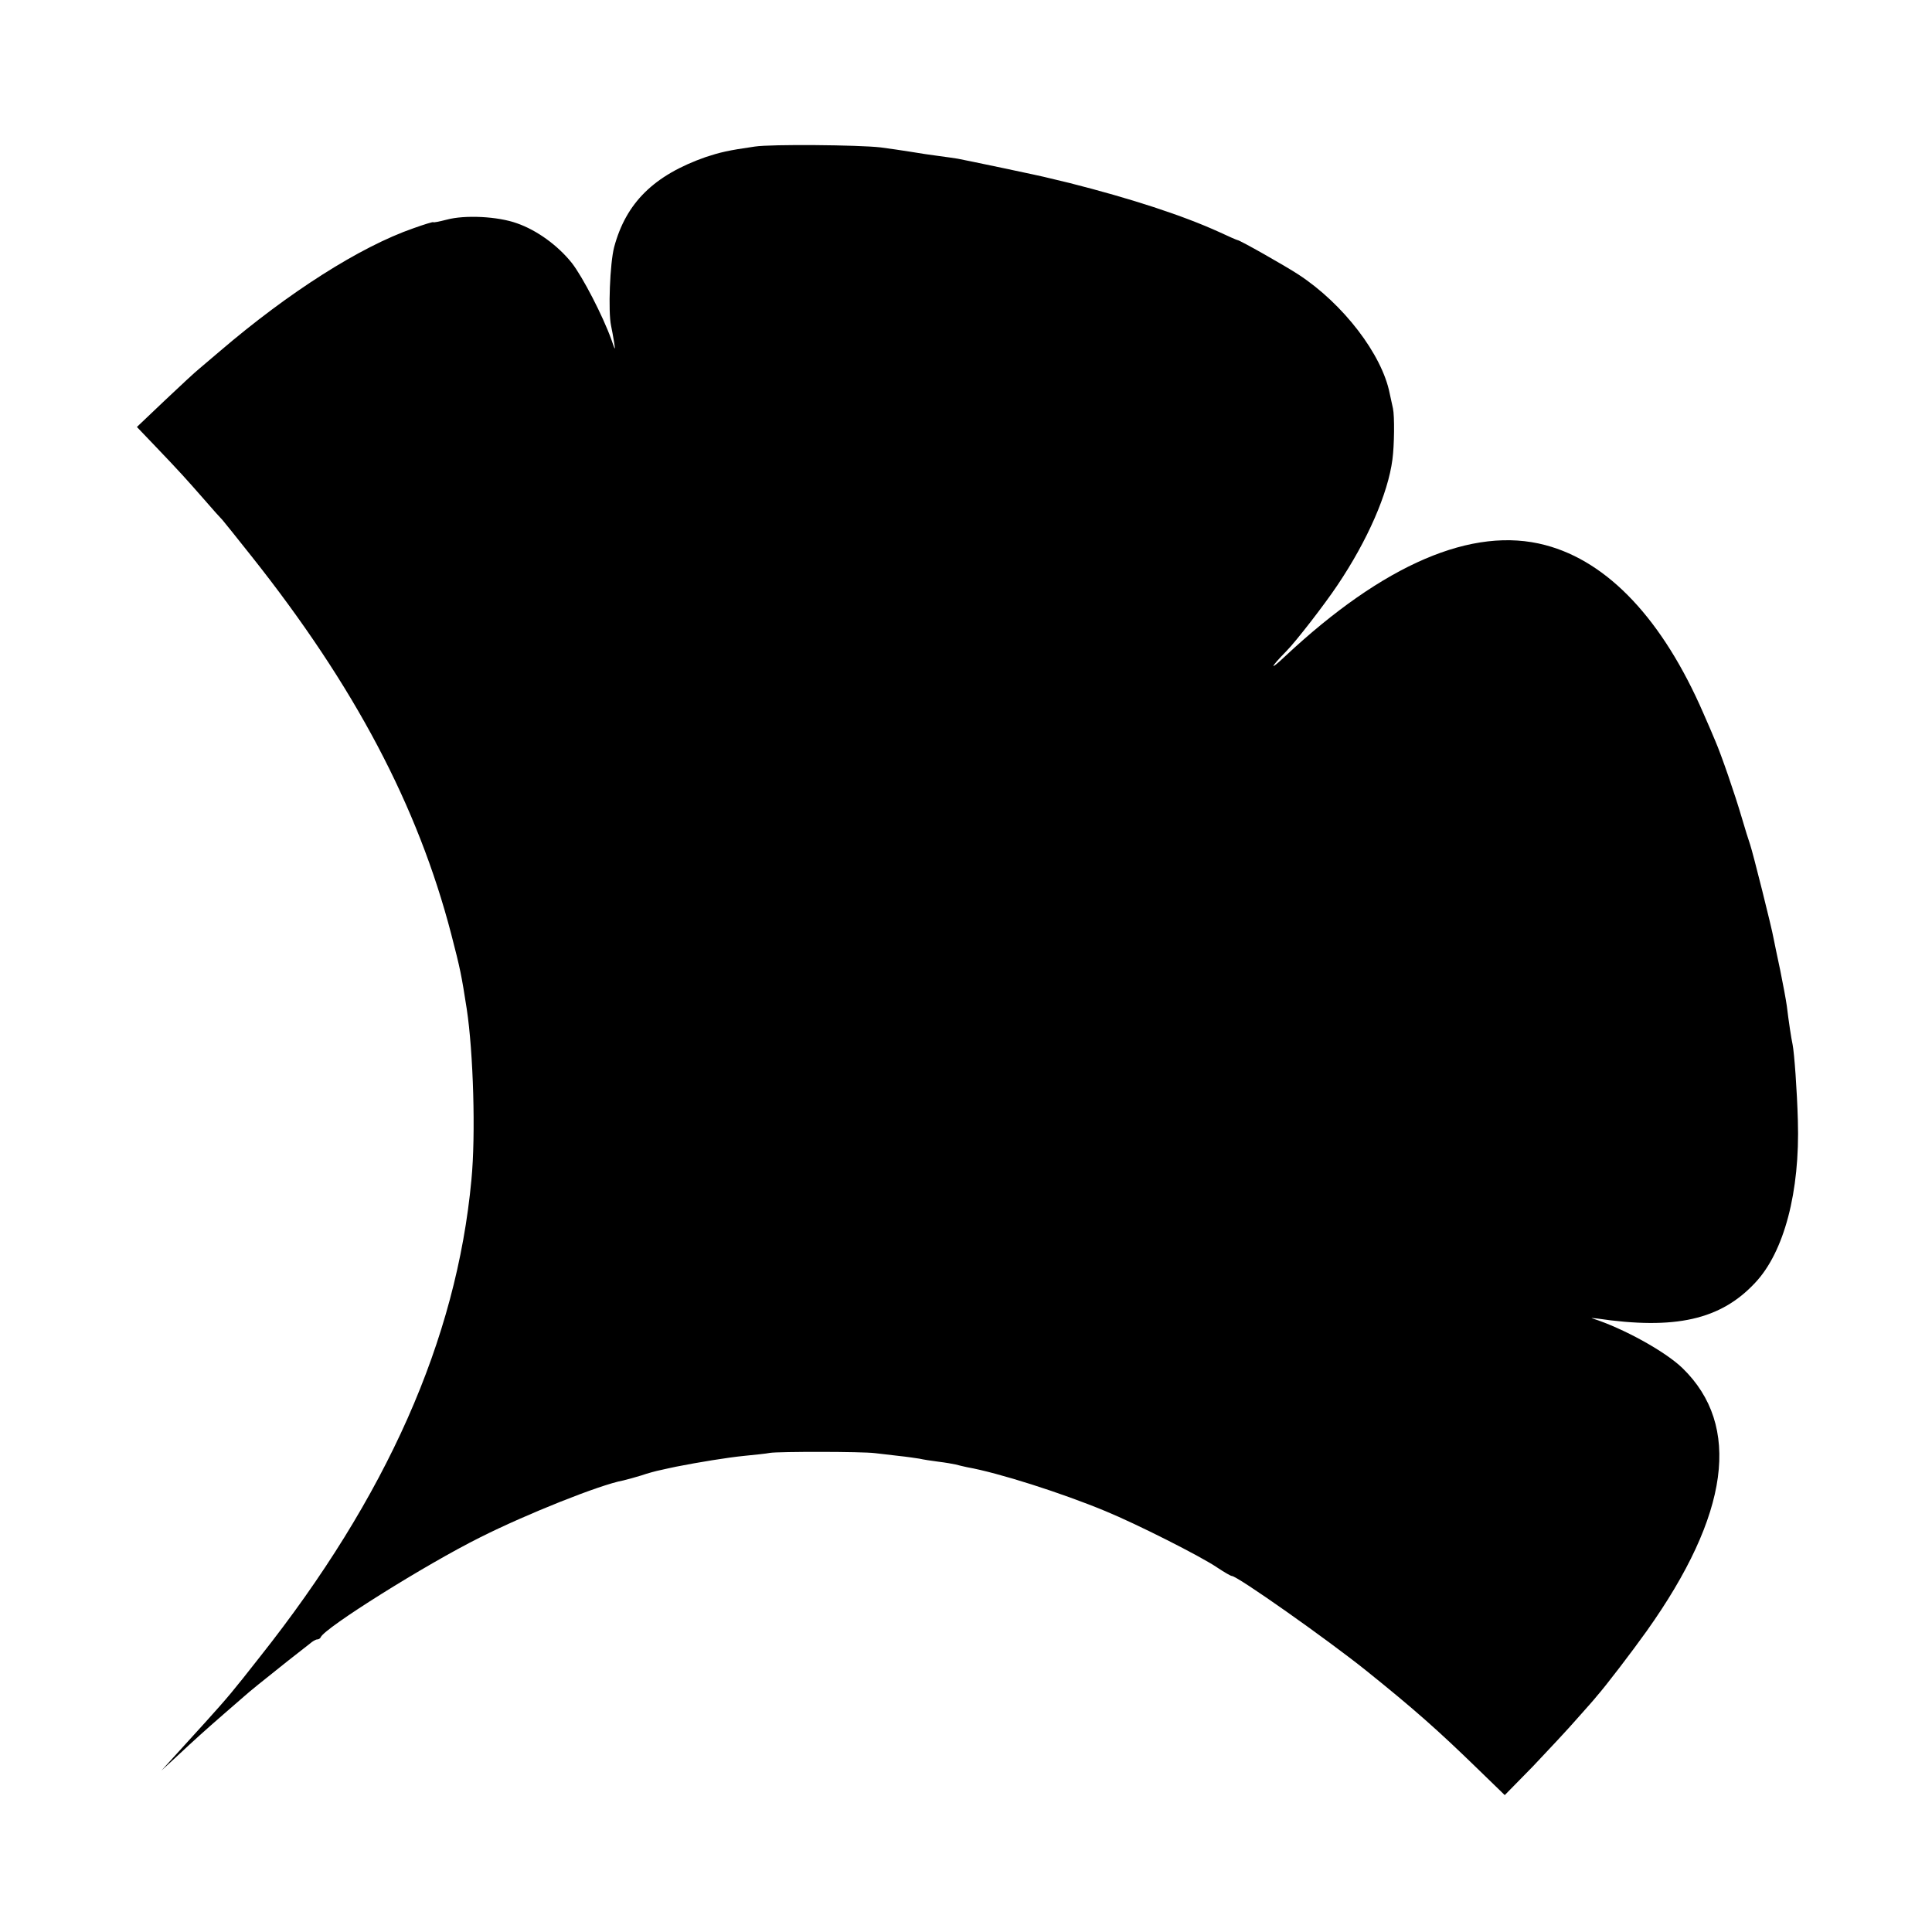
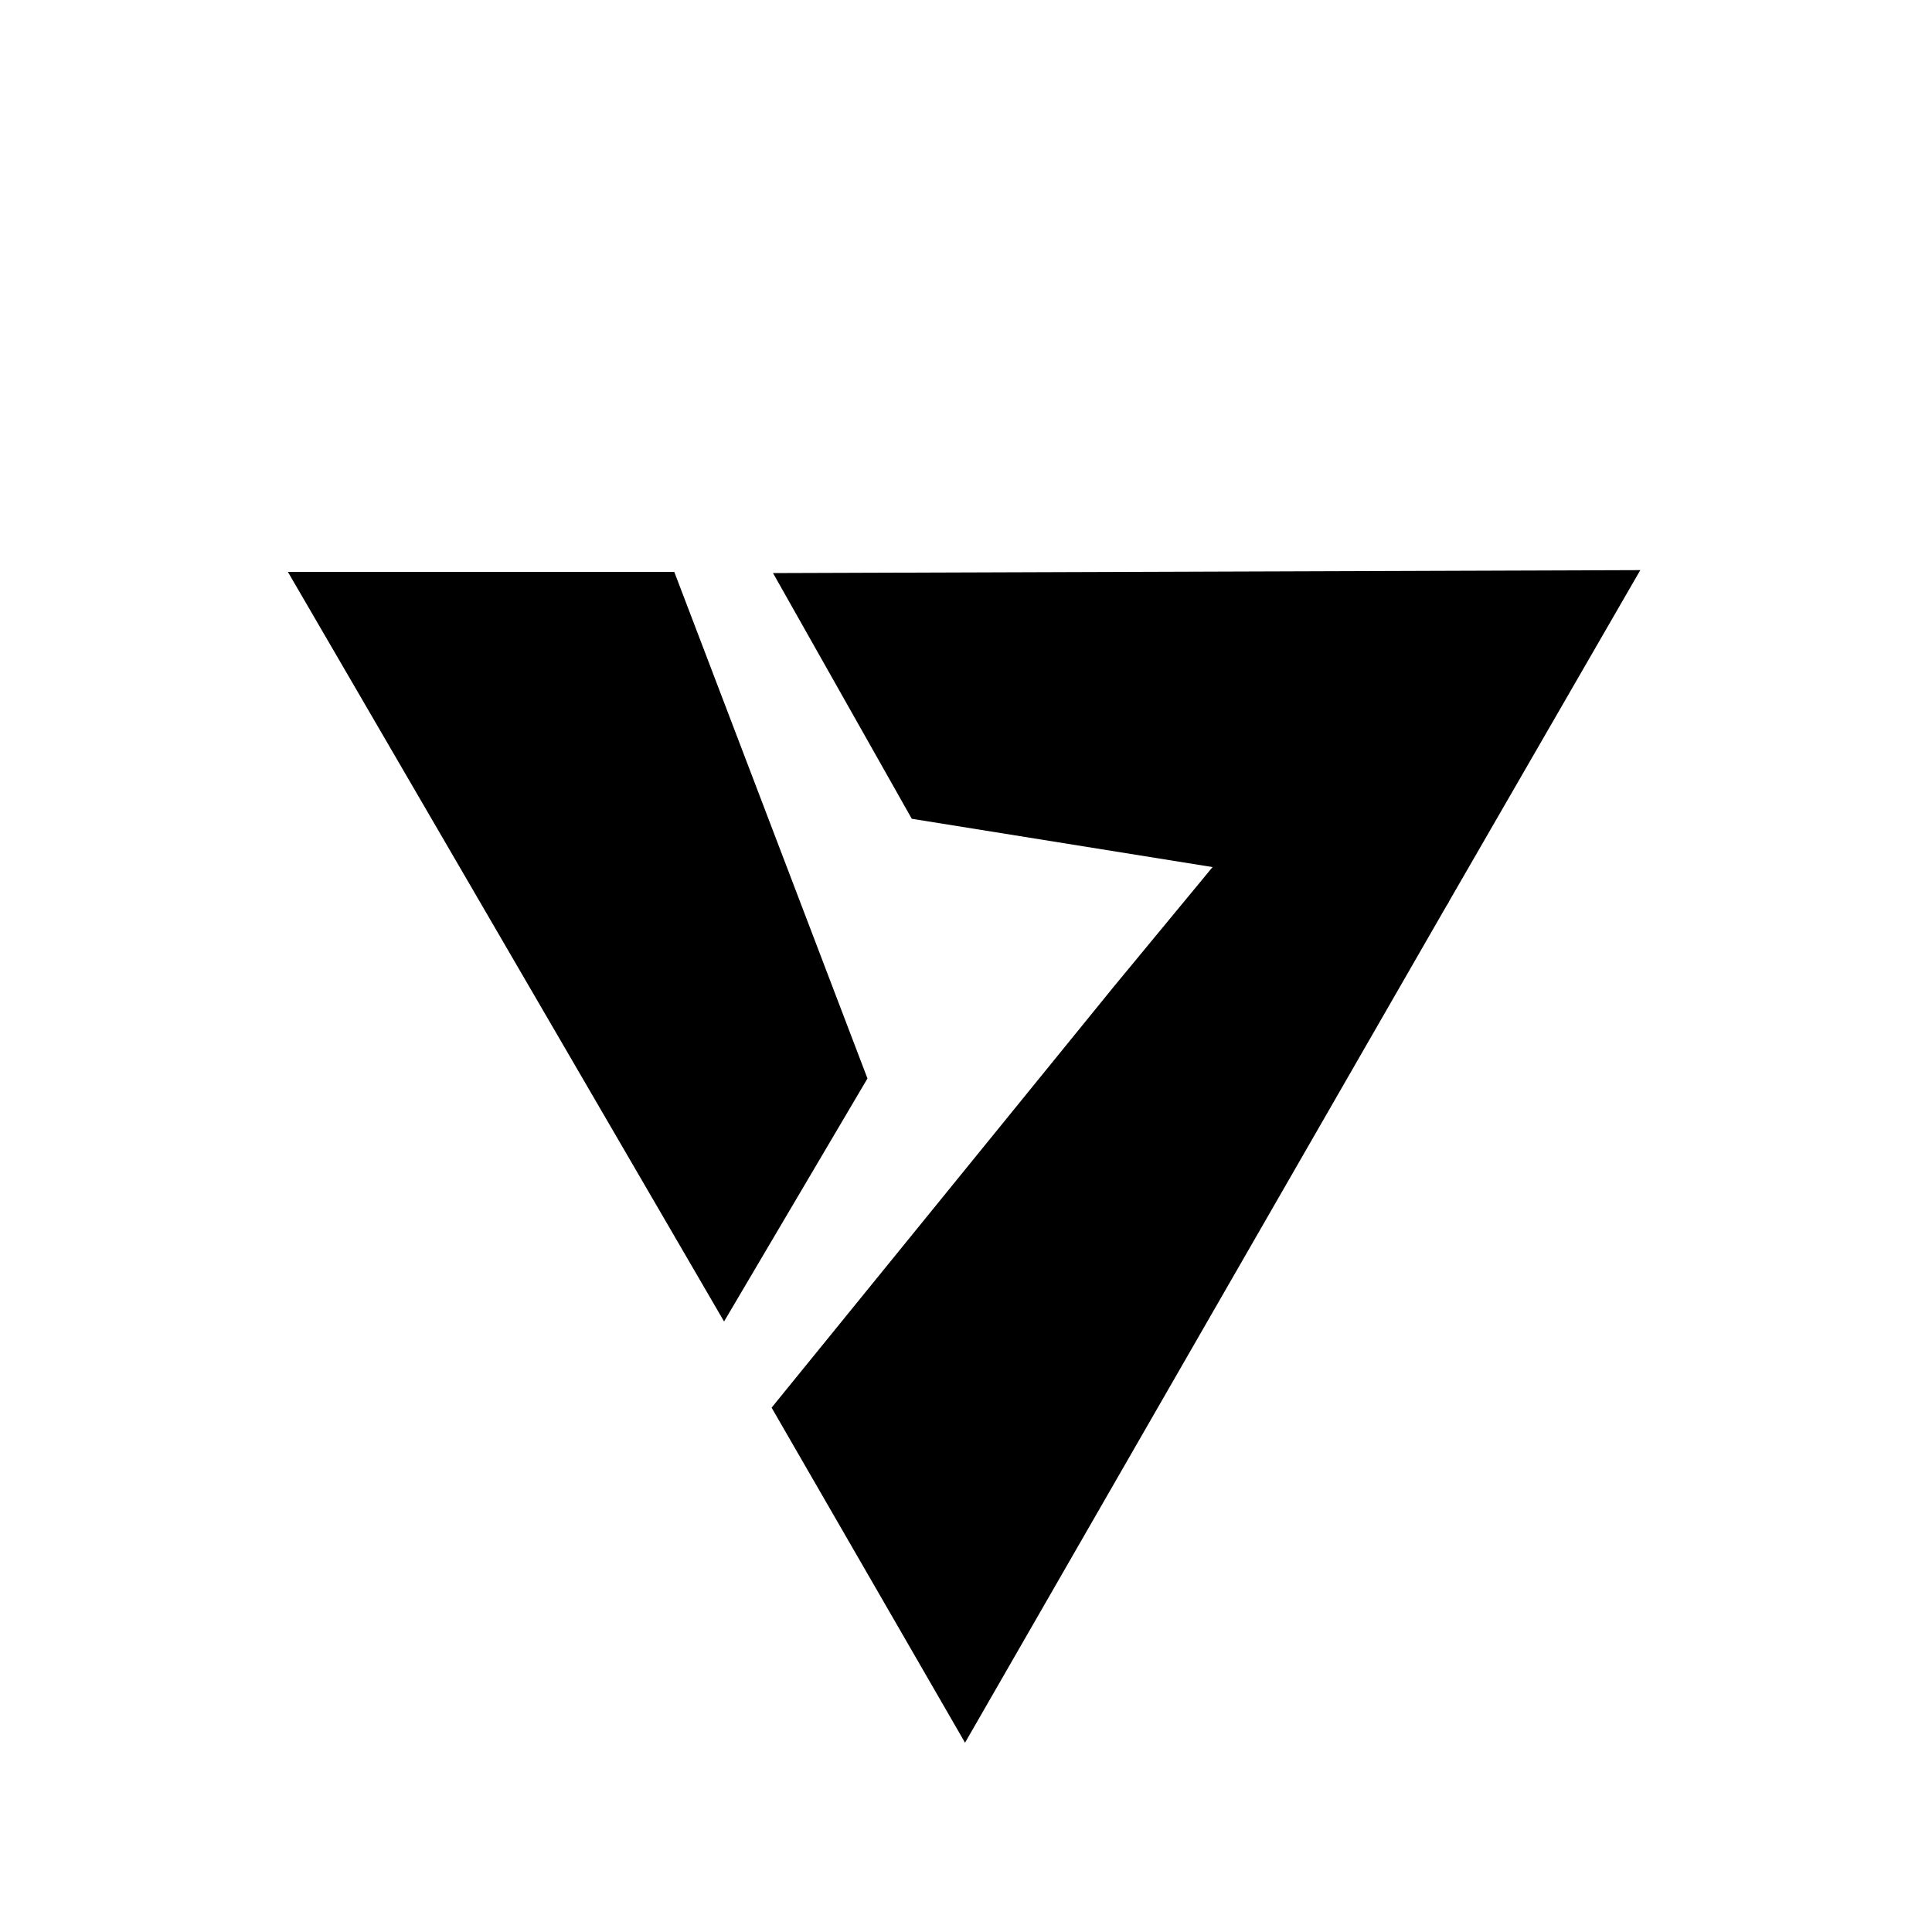
- <svg xmlns="http://www.w3.org/2000/svg" version="1.0" width="700pt" height="700pt" viewBox="0 0 700 700" preserveAspectRatio="xMidYMid meet">
-   <g transform="translate(0,700) scale(0.1,-0.1)" fill="#000000" stroke="none">
-     <path d="M2735 6469 c-98 -14 -126 -21 -178 -38 -188 -66 -289 -166 -332 -327 -15 -58 -22 -232 -11 -284 3 -14 8 -41 11 -60 5 -32 4 -31 -10 10 -31 86 -104 227 -143 277 -51 64 -127 119 -199 144 -69 25 -189 31 -255 13 -27 -7 -48 -11 -48 -9 0 2 -33 -8 -72 -22 -193 -67 -452 -232 -702 -446 -27 -23 -60 -51 -73 -62 -14 -11 -70 -63 -126 -116 l-101 -96 66 -69 c90 -94 114 -121 178 -194 30 -35 60 -68 66 -74 5 -6 53 -65 105 -131 374 -471 603 -905 724 -1370 33 -127 37 -148 56 -270 24 -157 33 -457 17 -620 -54 -579 -307 -1149 -767 -1729 -98 -125 -114 -144 -196 -235 -54 -59 -60 -66 -120 -132 l-40 -44 50 46 c76 71 104 96 175 158 36 31 70 61 76 66 14 13 72 60 154 125 36 28 73 57 83 65 9 8 21 15 26 15 5 0 11 3 13 8 14 34 381 264 578 362 167 84 435 191 518 206 13 3 42 11 65 18 23 8 56 17 72 20 17 4 41 9 55 12 81 16 185 33 245 39 39 4 81 8 95 11 32 5 334 5 380 -1 19 -2 58 -7 86 -10 29 -3 62 -8 75 -10 13 -3 44 -8 69 -11 25 -3 53 -8 62 -10 10 -3 29 -7 42 -10 113 -20 342 -93 501 -159 112 -46 346 -164 406 -205 24 -16 48 -30 52 -30 20 0 346 -230 487 -343 173 -139 259 -215 403 -355 l99 -96 102 104 c55 58 128 136 161 174 33 37 65 73 70 80 32 36 129 163 181 236 301 423 344 745 130 953 -63 61 -216 145 -326 180 -8 2 -1 2 15 0 284 -42 449 -5 574 129 105 111 163 330 155 588 -3 110 -13 245 -19 275 -5 23 -14 82 -21 140 -3 22 -14 81 -24 130 -11 50 -21 101 -24 115 -6 36 -75 311 -85 340 -5 14 -19 59 -31 100 -24 82 -74 227 -95 275 -7 17 -26 62 -43 100 -147 339 -345 550 -573 610 -263 70 -586 -69 -944 -404 -57 -54 -54 -41 5 19 35 35 140 171 186 240 109 162 183 332 199 455 7 51 8 158 2 185 -2 8 -7 33 -12 55 -28 141 -168 324 -330 430 -47 31 -213 125 -221 125 -2 0 -32 13 -66 29 -134 61 -322 122 -543 178 -33 8 -67 16 -75 18 -25 7 -303 65 -330 70 -14 2 -45 7 -70 10 -25 3 -70 10 -100 15 -30 5 -80 12 -110 16 -79 9 -396 12 -455 3z" />
+ <svg xmlns="http://www.w3.org/2000/svg" width="1000px" height="1000px" viewBox="0 0 1000 1000" version="1.1">
+   <defs />
+   <g id="Page-2" stroke="none" stroke-width="1" fill="none" fill-rule="evenodd">
+     <g id="妖怪行新LOGO白" fill="#000000">
+       <g id="Group-2" transform="translate(149, 101)">
+         <polygon id="Rectangle-3" points="0 195 200 195 300 457.216 225.777 583" />
+         <polygon id="Rectangle-3" transform="translate(457.0089, 227) rotate(120) translate(-457.0089, -227) " points="307.009 33 507.009 33 607.009 295.216 532.786 421" />
+         <polygon id="Rectangle-3" transform="translate(456.3913, 549.934) rotate(240) translate(-456.3913, -549.934) " points="291.891 332.687 492.131 332.687 592.251 594.92 620.891 671.771 543.637 767.181" />
+       </g>
+     </g>
  </g>
</svg>
